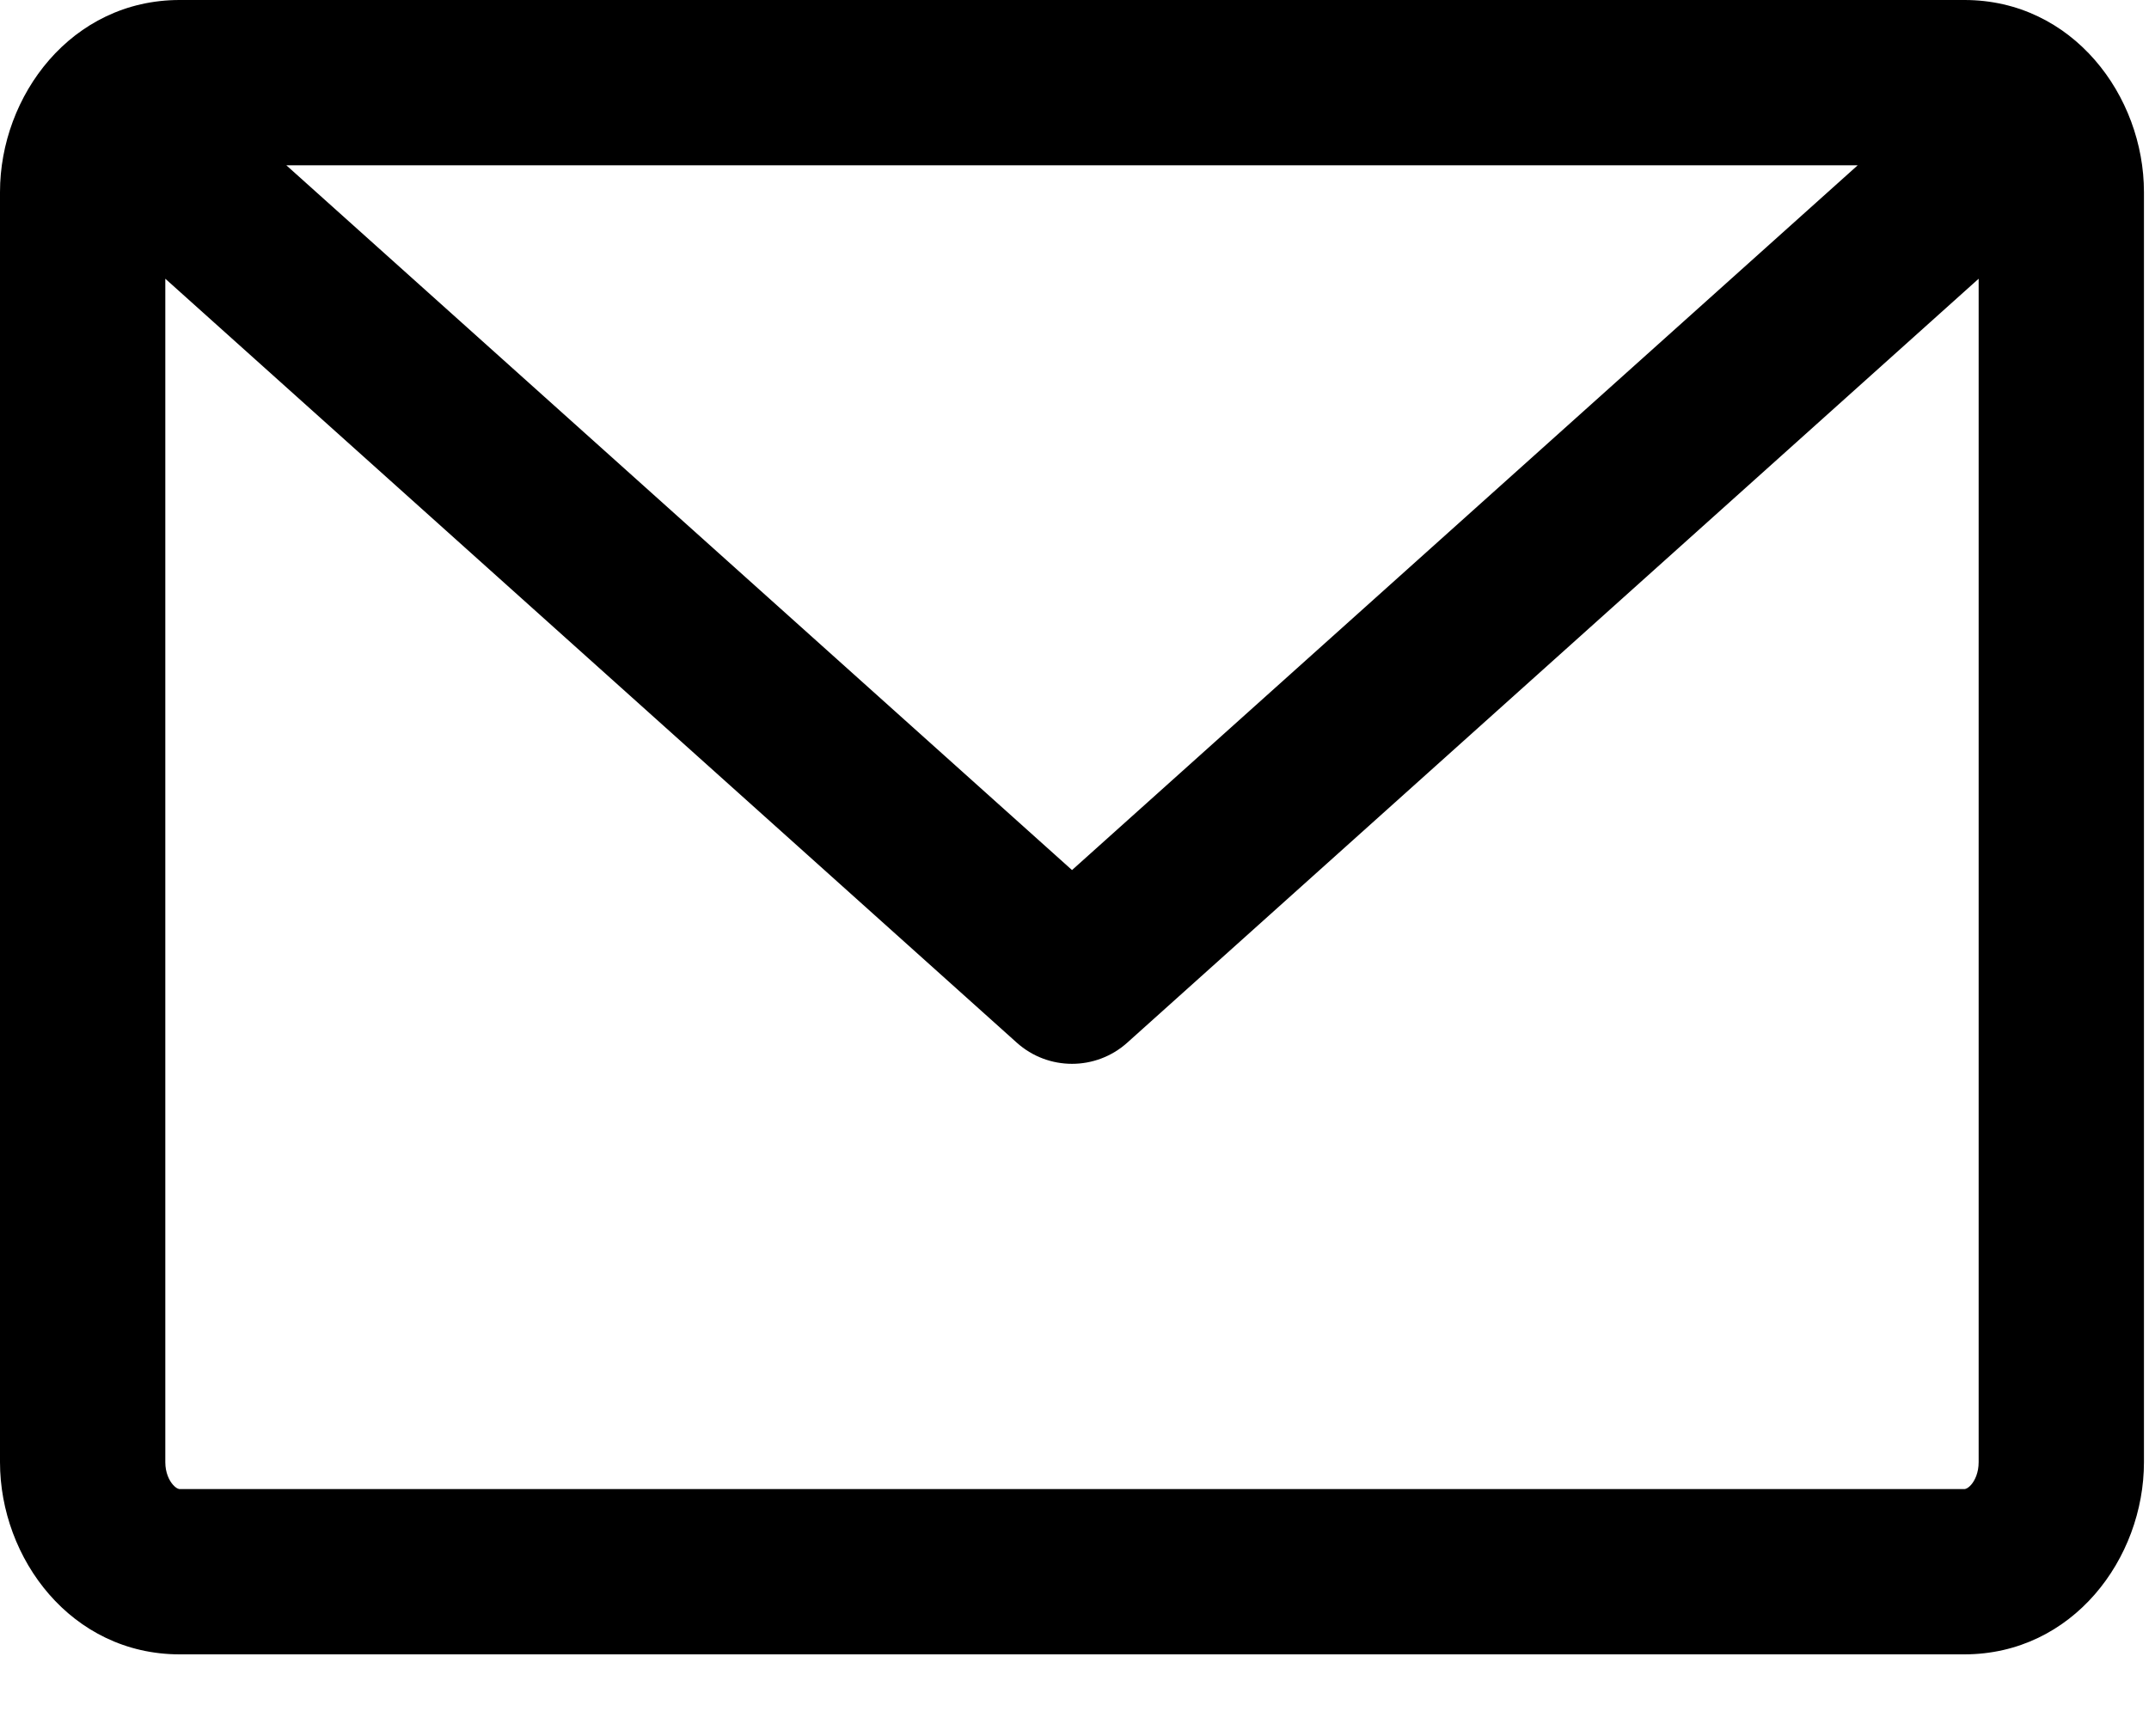
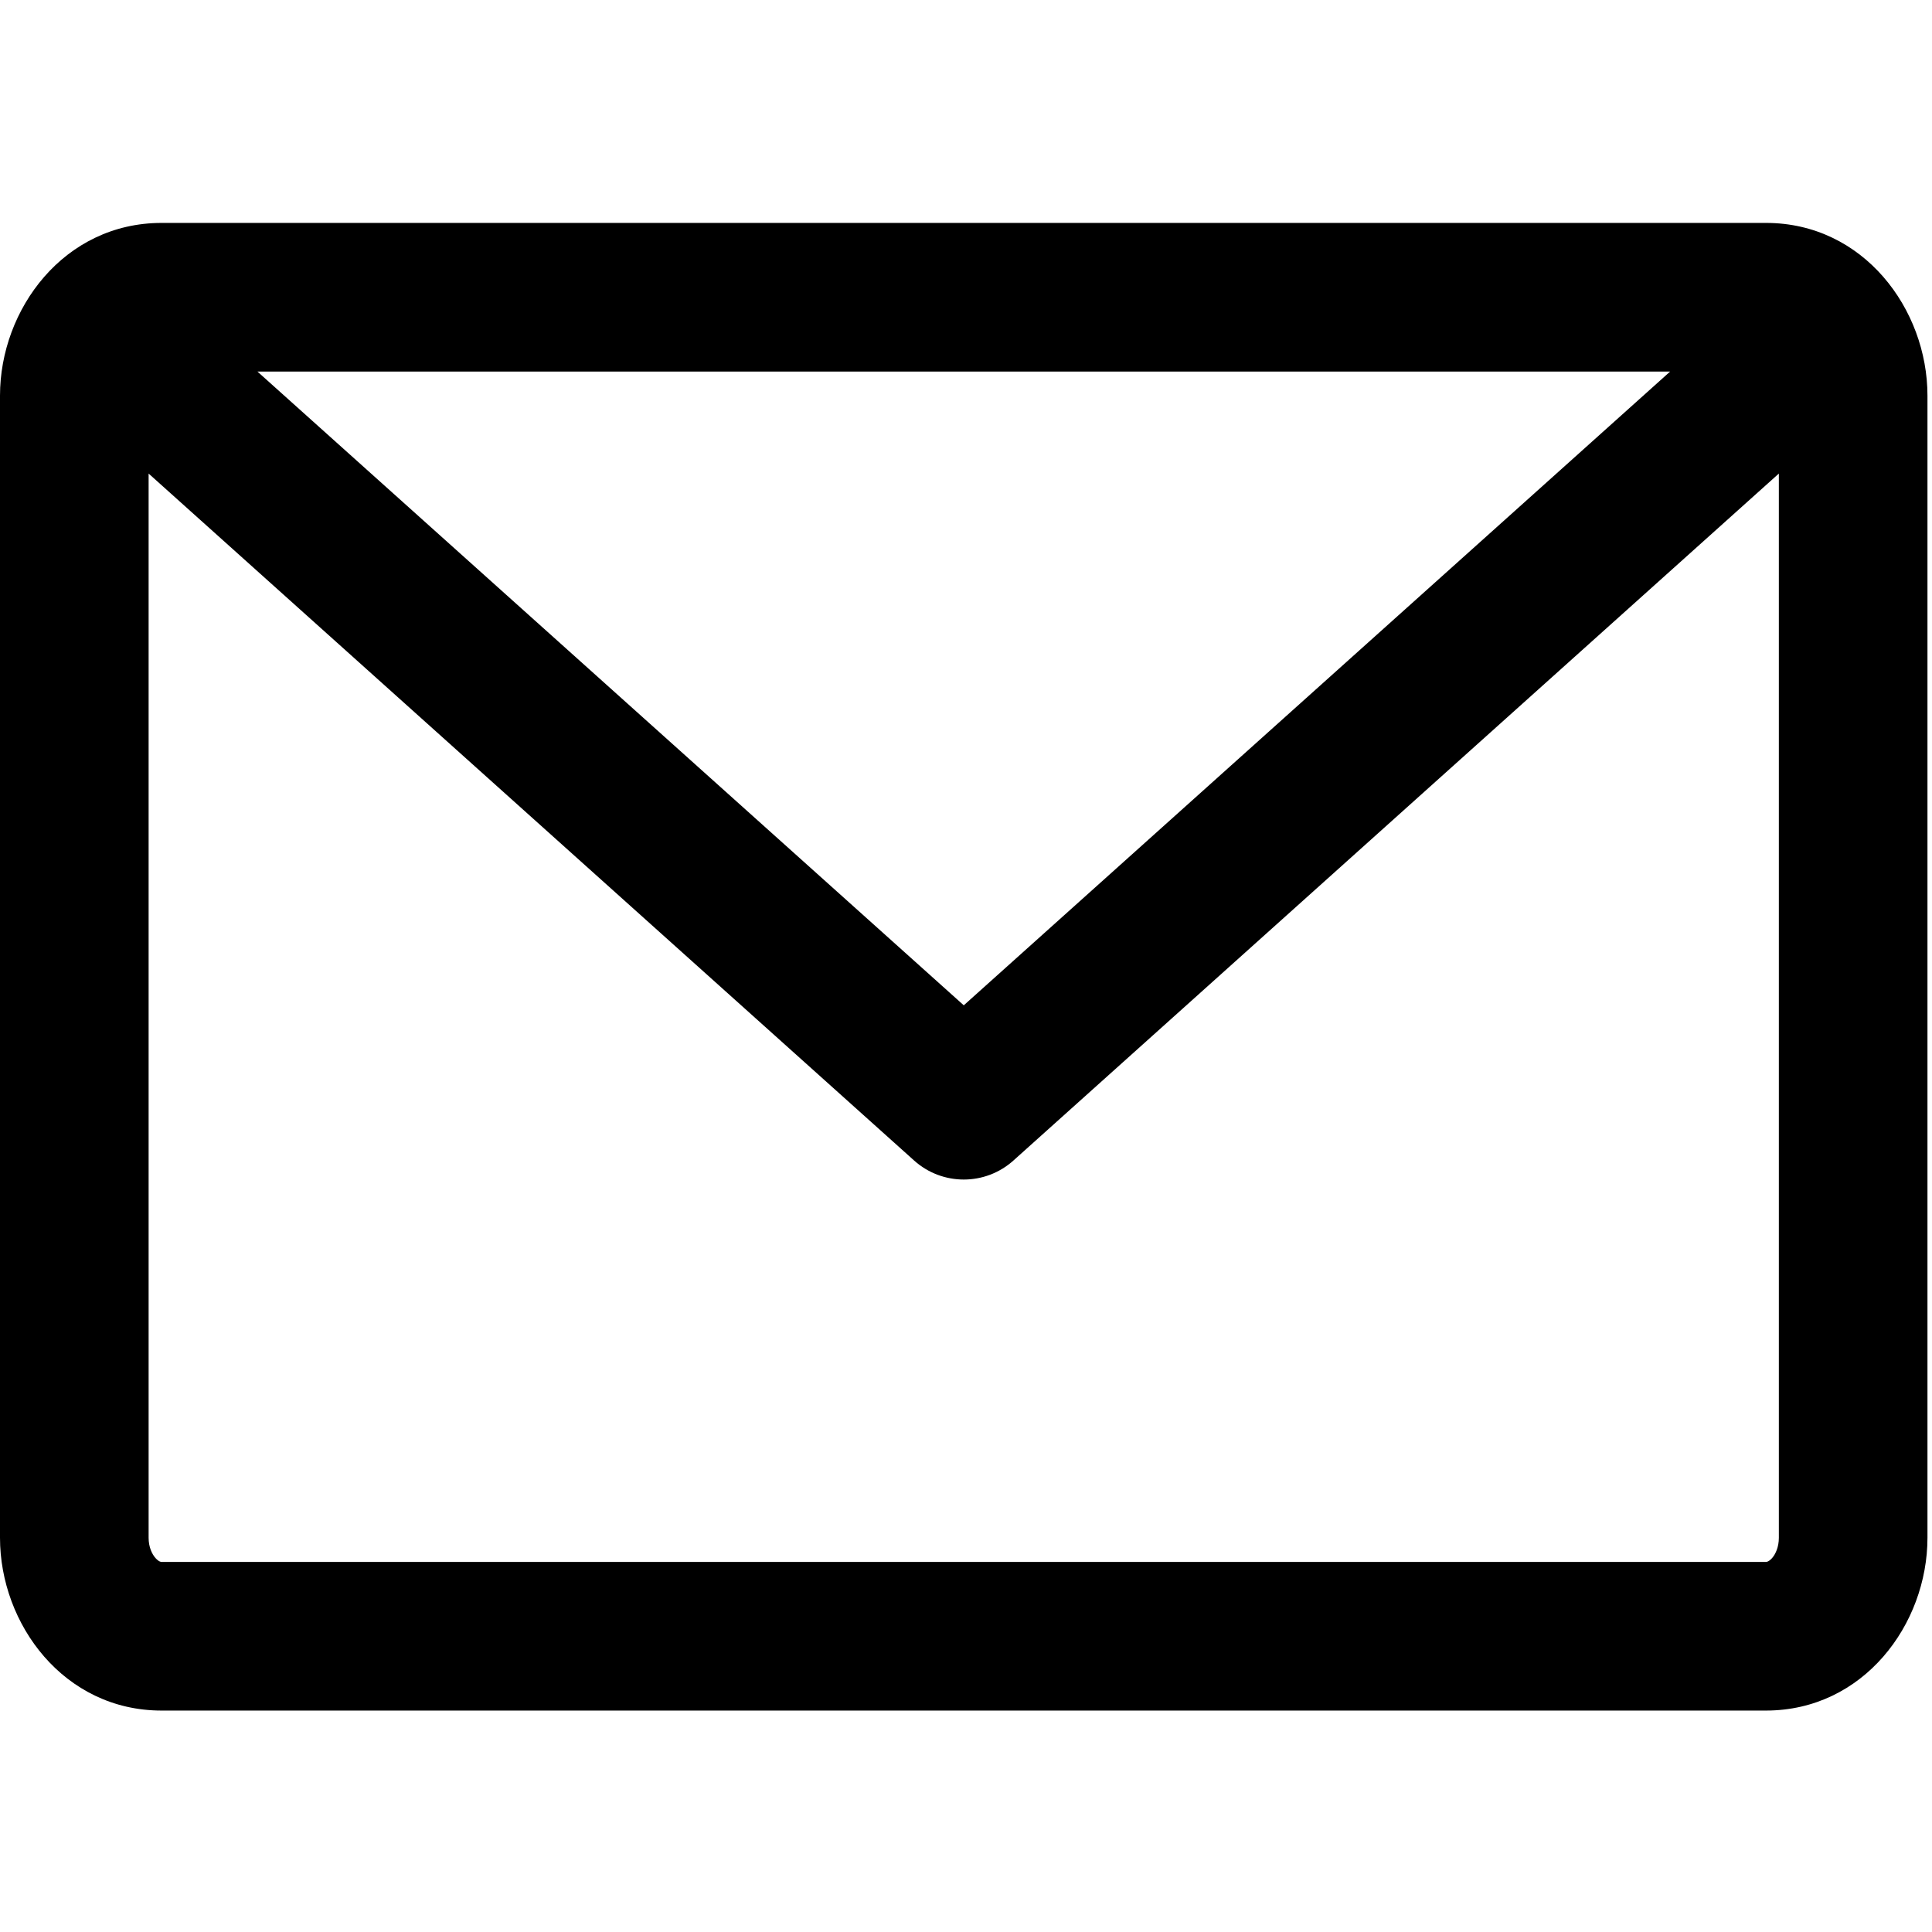
- <svg xmlns="http://www.w3.org/2000/svg" width="26" height="21" viewBox="0 0 26 21" fill="none">
-   <path d="M23.767 0C25.077 0 25.939 1.159 25.939 2.325V17.694C25.939 18.861 25.077 20.019 23.767 20.02H2.174C0.863 20.02 0 18.861 0 17.694V2.325C0 1.159 0.863 0 2.174 0H23.767ZM13.638 12.618C13.258 12.959 12.682 12.959 12.302 12.618L2 3.373V17.694C2 17.821 2.046 17.915 2.093 17.968C2.138 18.018 2.168 18.02 2.174 18.02H23.767C23.773 18.02 23.804 18.017 23.848 17.968C23.894 17.915 23.939 17.821 23.939 17.694V3.373L13.638 12.618ZM12.97 10.529L22.476 2H3.464L12.97 10.529Z" fill="black" />
+ <svg xmlns="http://www.w3.org/2000/svg" width="26" height="26" viewBox="0 0 26 26" fill="none">
+   <path d="M23.767 3C25.077 3 25.939 4.159 25.939 5.325V20.694C25.939 21.861 25.077 23.019 23.767 23.02H2.174C0.863 23.02 0 21.861 0 20.694V5.325C0 4.159 0.863 3 2.174 3H23.767ZM13.638 15.618C13.258 15.959 12.682 15.959 12.302 15.618L2 6.373V20.694C2 20.821 2.046 20.915 2.093 20.968C2.138 21.018 2.168 21.02 2.174 21.02H23.767C23.773 21.02 23.804 21.017 23.848 20.968C23.894 20.915 23.939 20.821 23.939 20.694V6.373L13.638 15.618ZM12.97 13.529L22.476 5H3.464L12.97 13.529Z" fill="black" />
</svg>
